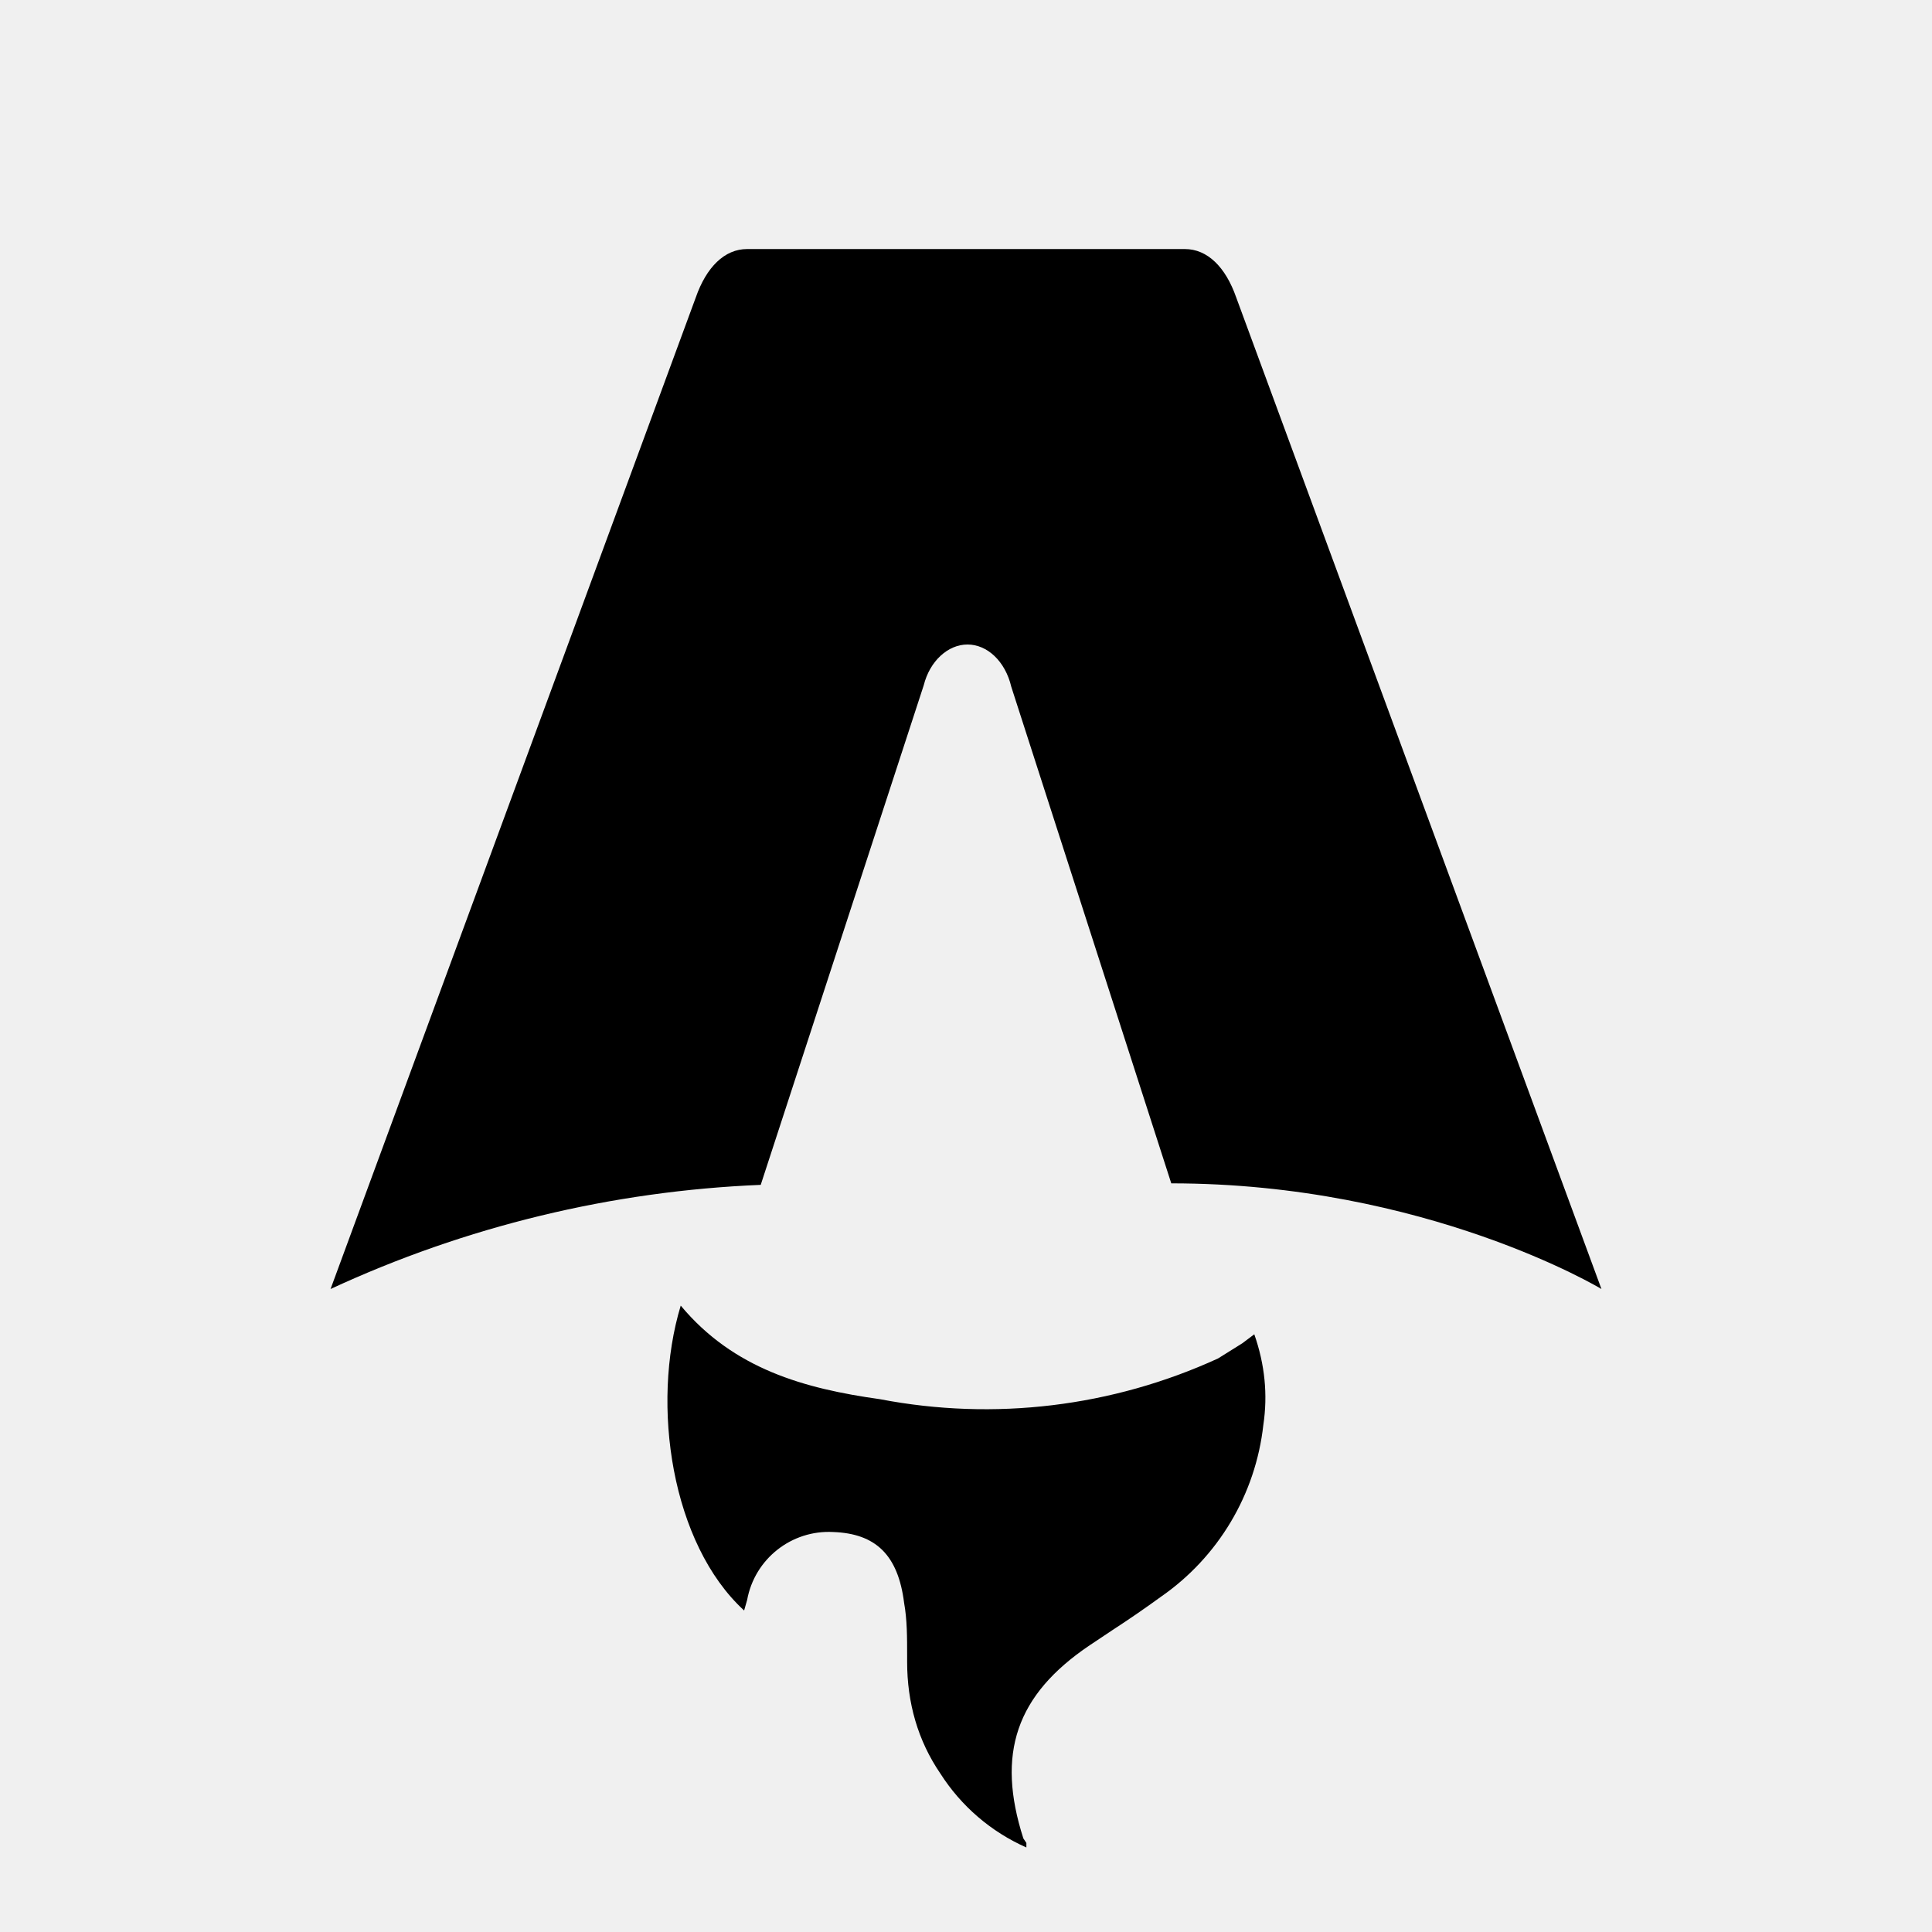
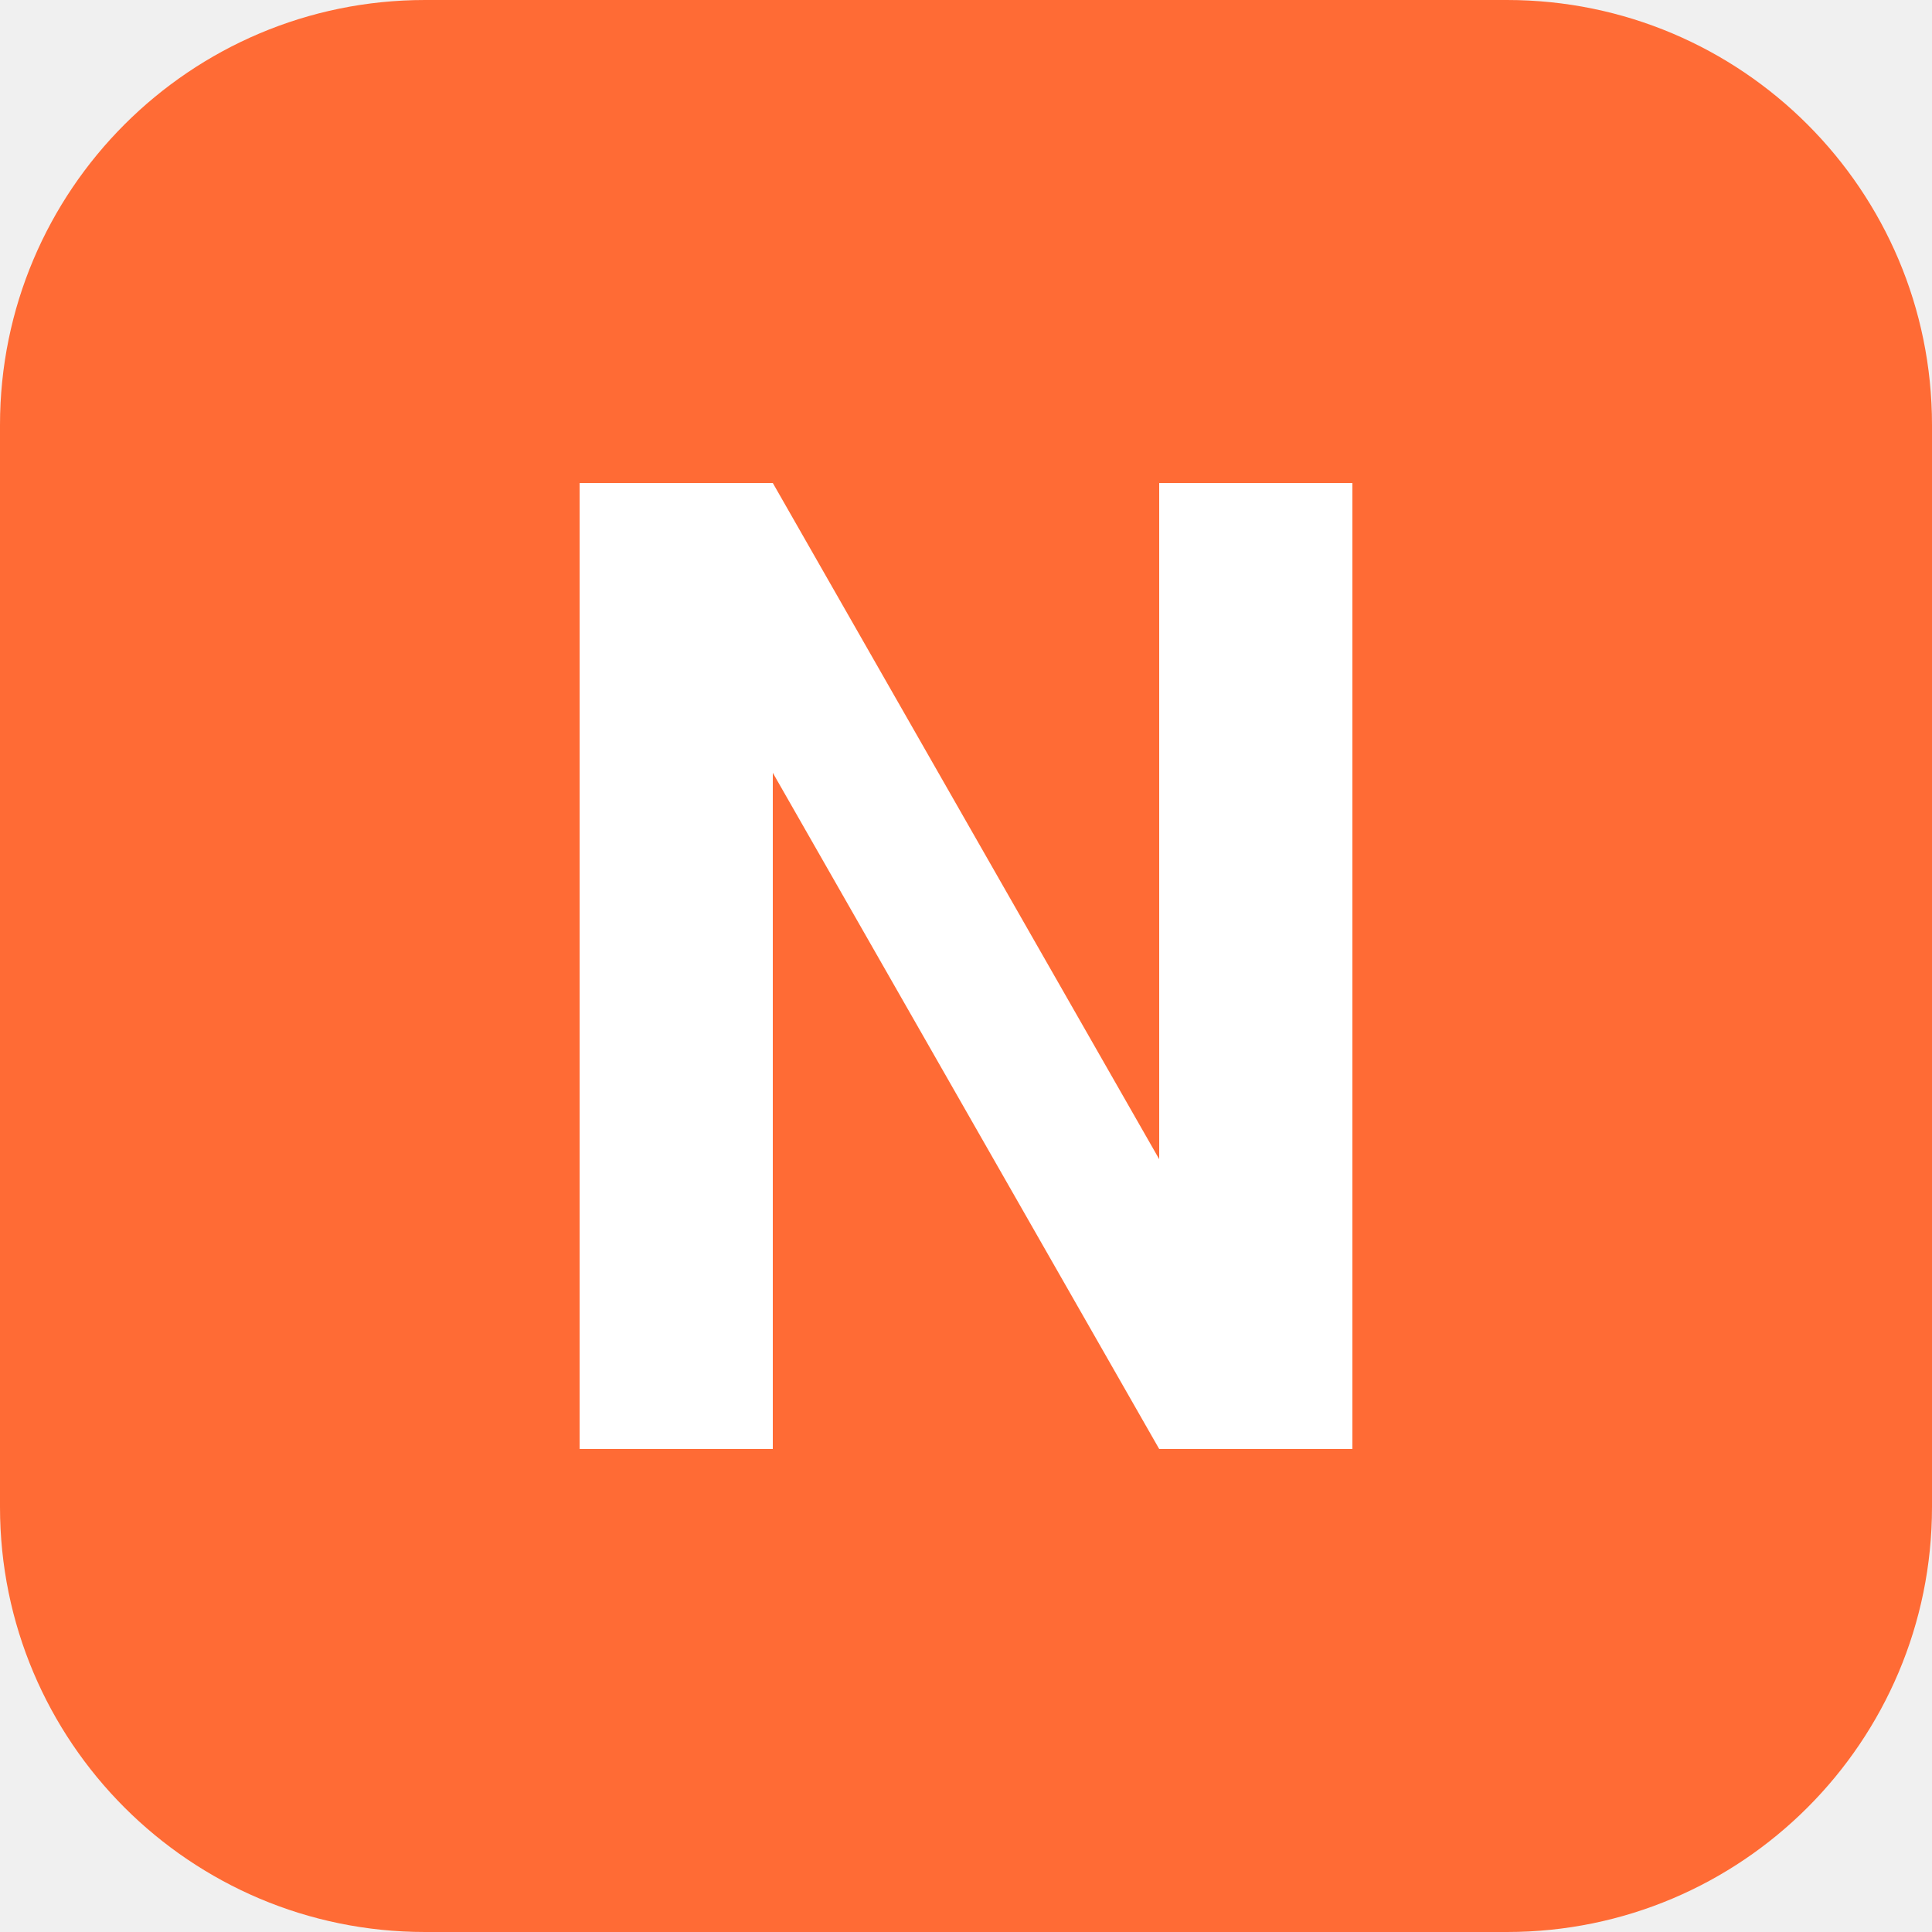
- <svg xmlns="http://www.w3.org/2000/svg" fill="none" viewBox="0 0 128 128">
-   <path d="M50.4 78.5a75.1 75.1 0 0 0-28.5 6.9l24.2-65.7c.7-2 1.9-3.2 3.4-3.2h29c1.5 0 2.7 1.2 3.4 3.2l24.2 65.7s-11.6-7-28.5-7L67 45.5c-.4-1.7-1.6-2.8-2.9-2.8-1.3 0-2.5 1.1-2.9 2.7L50.4 78.5Zm-1.1 28.2Zm-4.2-20.2c-2 6.6-.6 15.8 4.2 20.2a17.5 17.5 0 0 1 .2-.7 5.5 5.5 0 0 1 5.7-4.5c2.8.1 4.3 1.5 4.7 4.7.2 1.1.2 2.3.2 3.5v.4c0 2.7.7 5.2 2.2 7.4a13 13 0 0 0 5.7 4.9v-.3l-.2-.3c-1.8-5.6-.5-9.5 4.4-12.8l1.5-1a73 73 0 0 0 3.2-2.2 16 16 0 0 0 6.8-11.4c.3-2 .1-4-.6-6l-.8.6-1.6 1a37 37 0 0 1-22.4 2.7c-5-.7-9.7-2-13.2-6.2Z" />
-   <style>
-         path { fill: #000; }
-         @media (prefers-color-scheme: dark) {
-             path { fill: #FFF; }
-         }
-     </style>
+ <svg xmlns="http://www.w3.org/2000/svg" viewBox="0 0 100 100" fill="none">
+   <rect width="100" height="100" rx="22" fill="#FF6B35" />
+   <path d="M30 75V25H40L60 60V25H70V75H60L40 40V75H30Z" fill="#FFFFFF" />
</svg>
